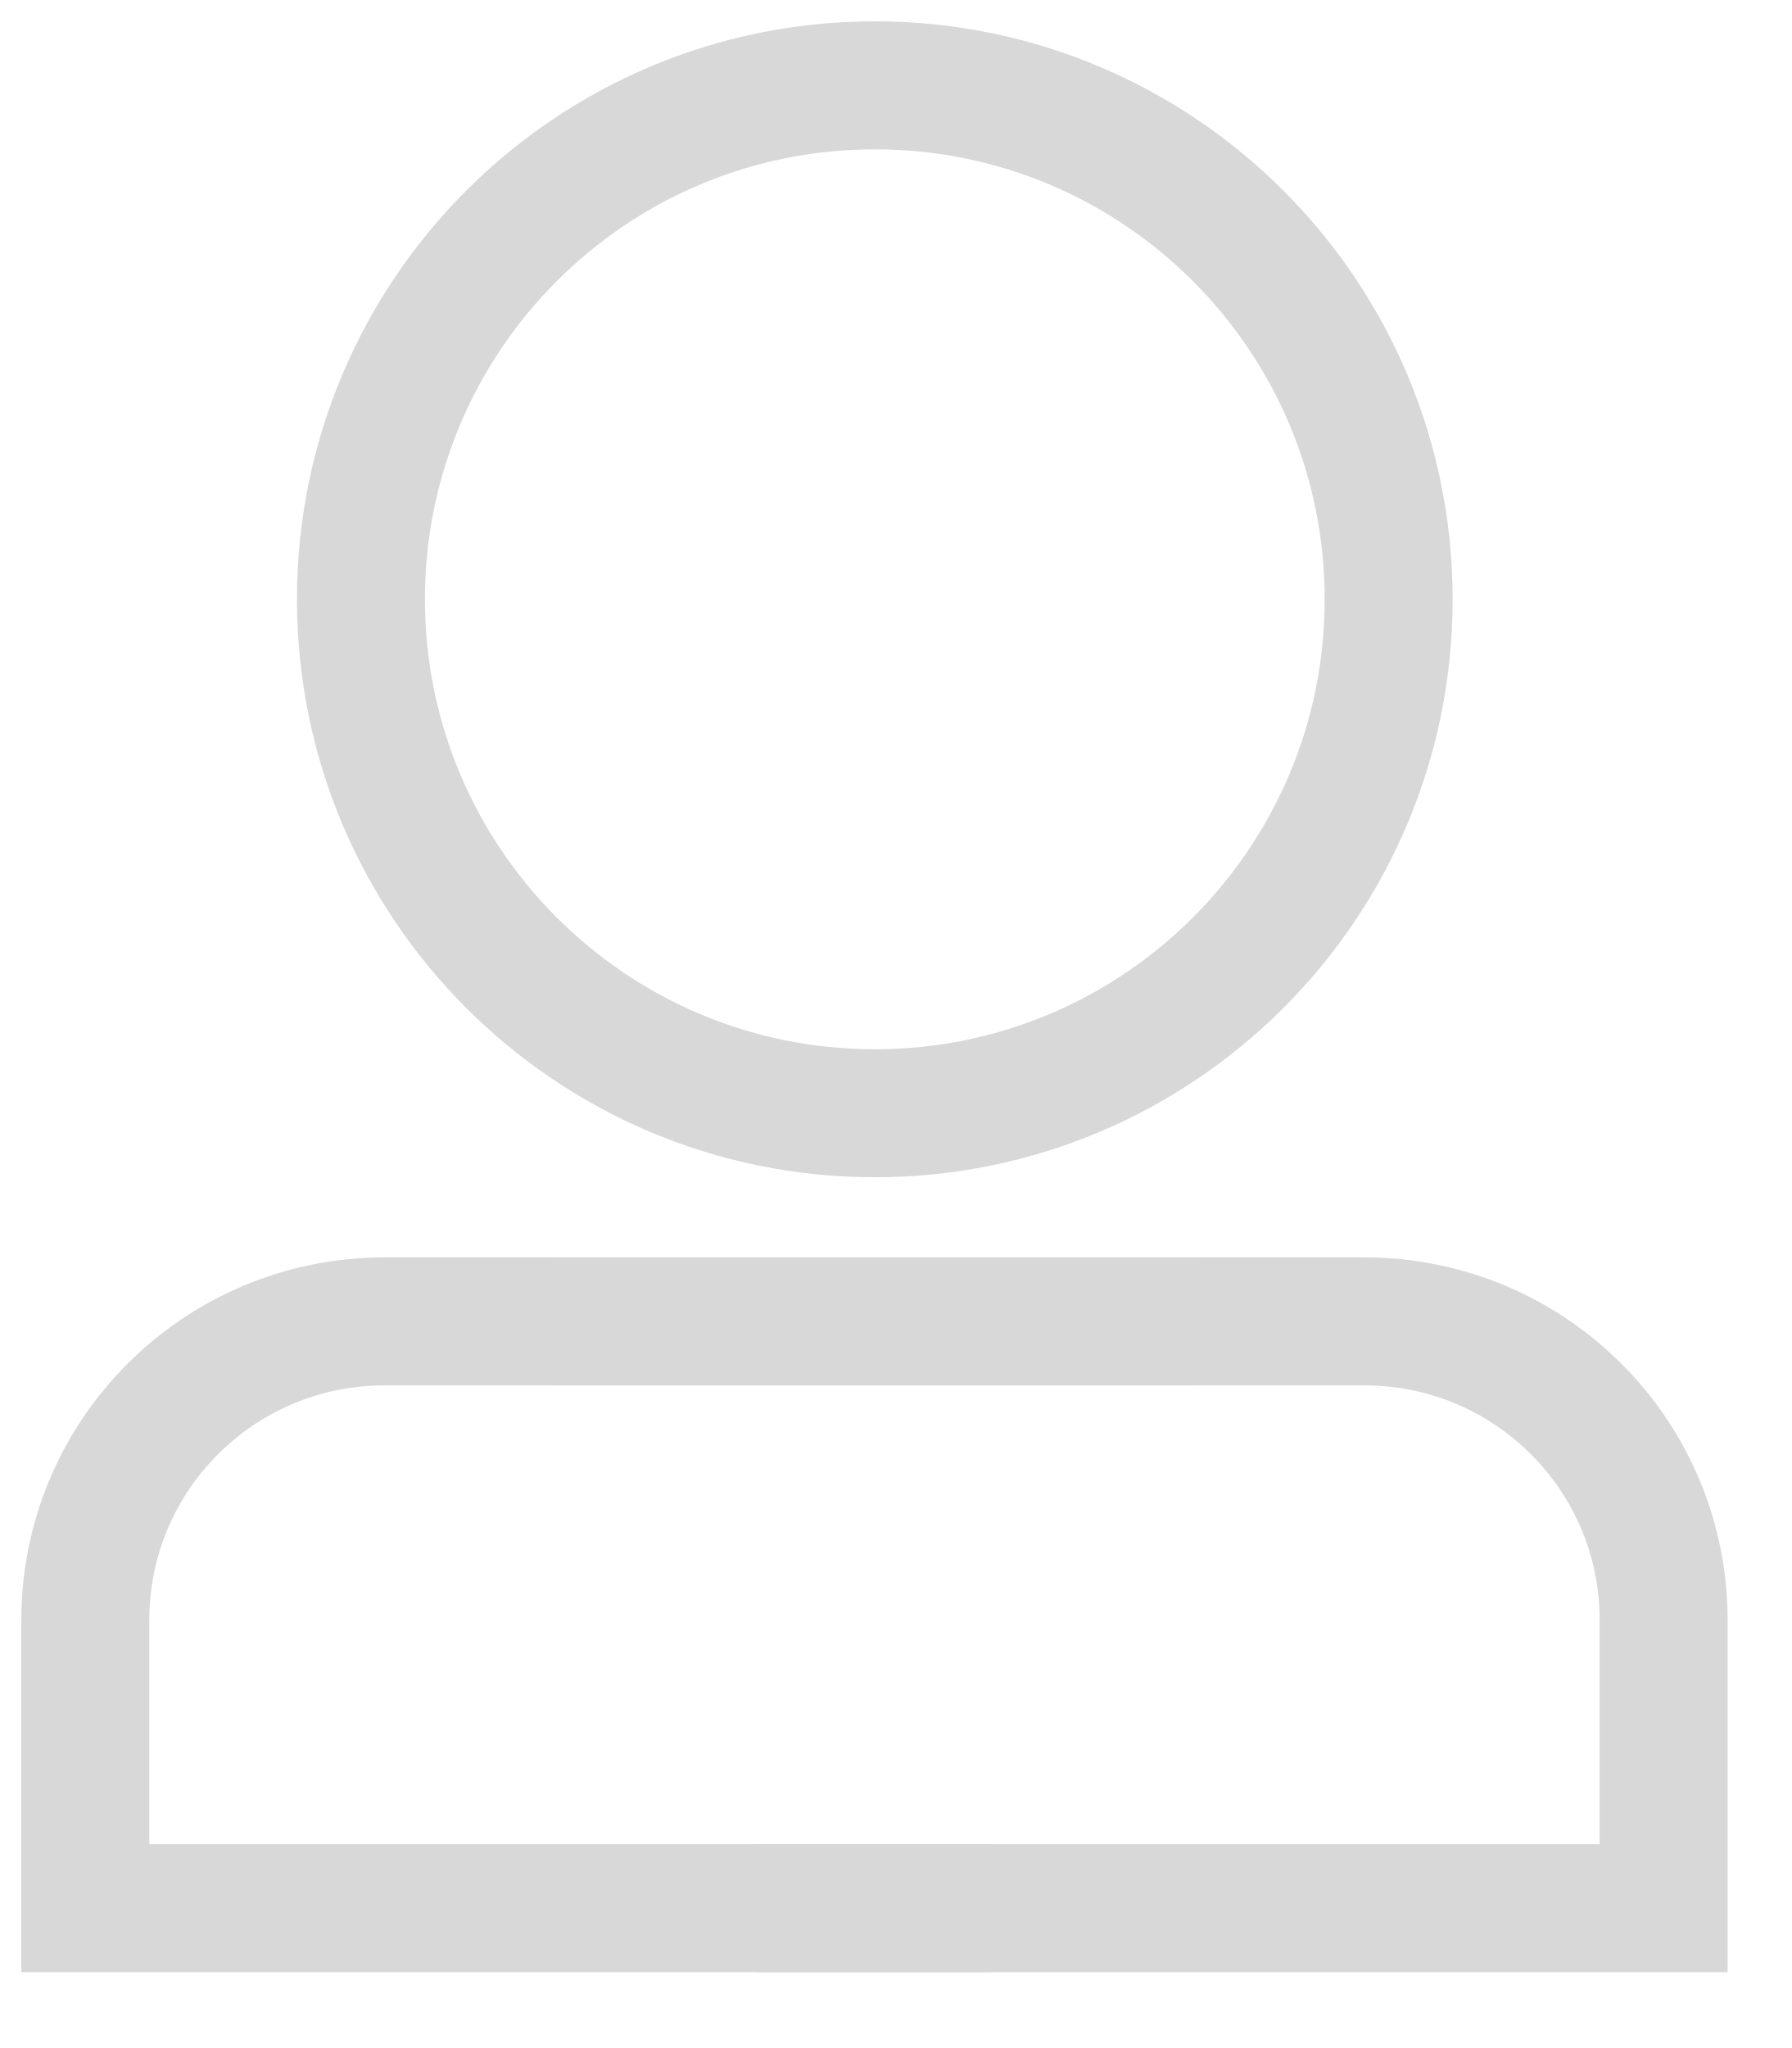
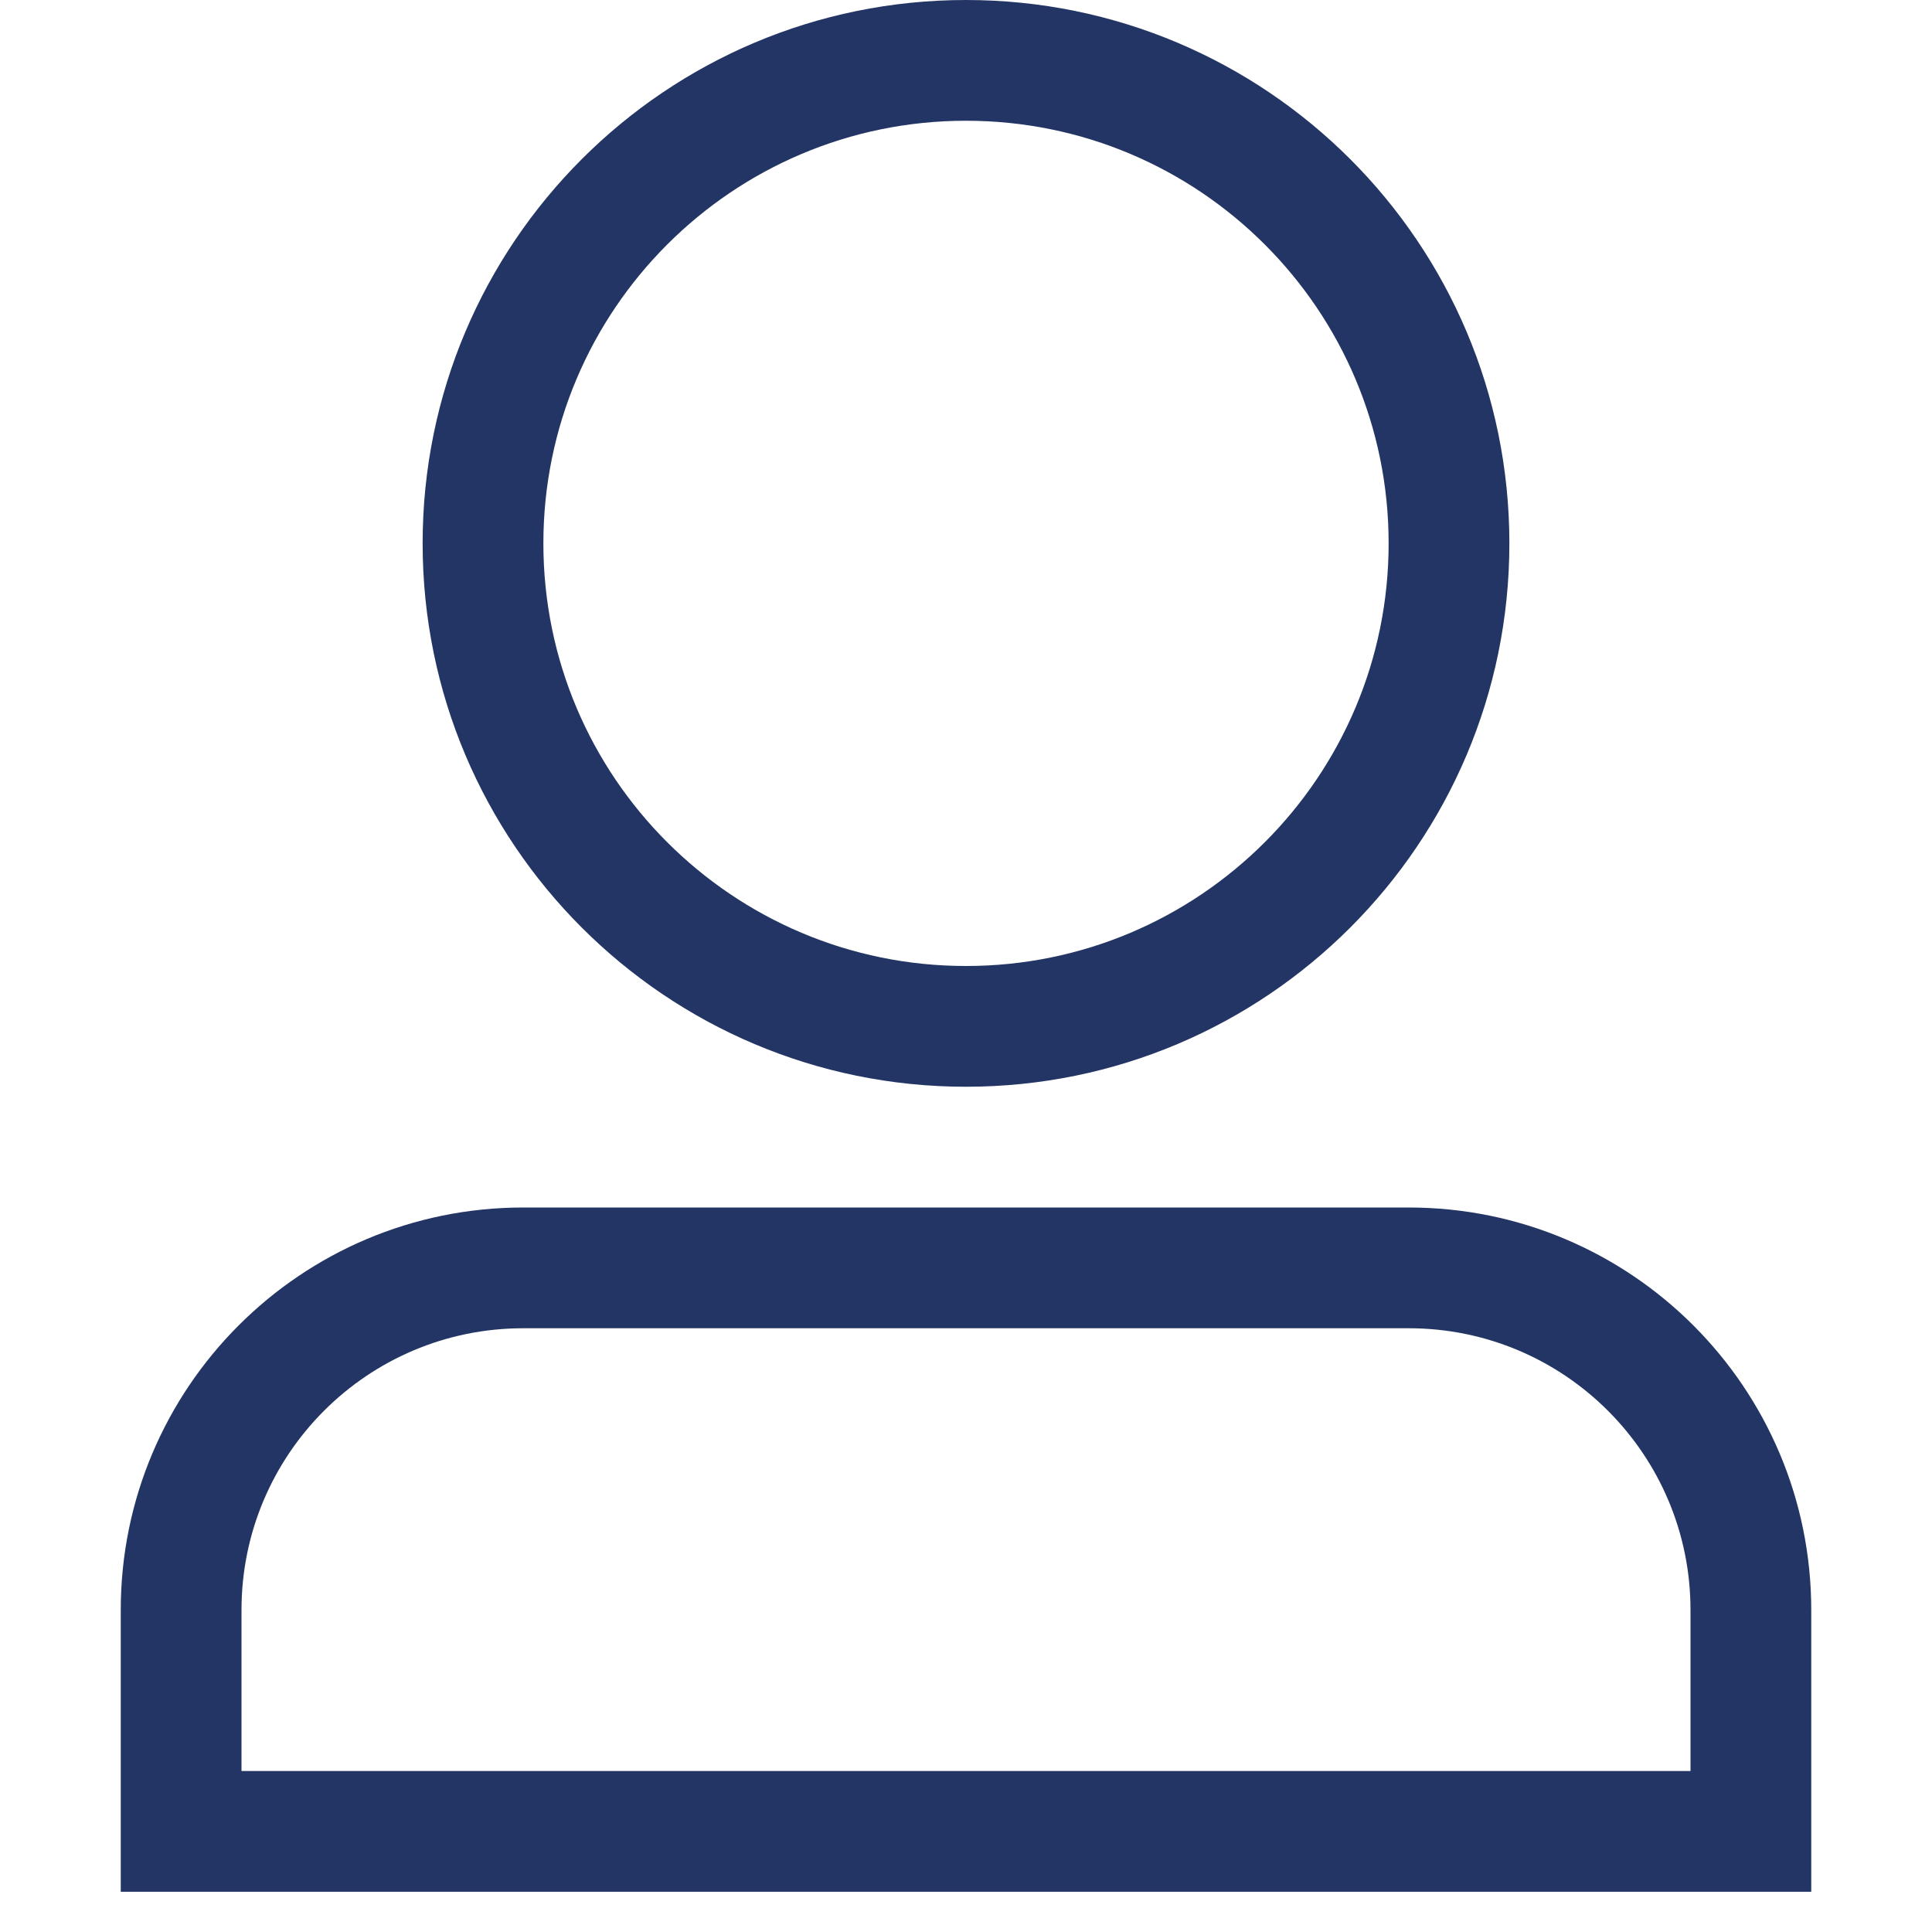
- <svg xmlns="http://www.w3.org/2000/svg" width="21" height="24" viewBox="0 0 21 24" fill="none">
-   <path d="M8.876 22.361H19.5V18.983C19.5 17.053 17.932 15.485 15.993 15.485H6.472" stroke="#D8D8D8" stroke-width="1.5" stroke-miterlimit="10" />
-   <path d="M11.624 22.361H1V18.983C1 17.053 2.568 15.485 4.507 15.485H14.028" stroke="#D8D8D8" stroke-width="1.5" stroke-miterlimit="10" />
-   <path d="M10.254 13.046C13.581 13.046 16.277 10.35 16.277 7.023C16.277 3.697 13.581 1 10.254 1C6.928 1 4.231 3.697 4.231 7.023C4.231 10.35 6.928 13.046 10.254 13.046Z" stroke="#D8D8D8" stroke-width="1.5" stroke-miterlimit="10" />
+ <svg xmlns="http://www.w3.org/2000/svg" width="24" height="24" viewBox="0 0 24 24" fill="none">
+   <path fill-rule="evenodd" clip-rule="evenodd" d="M17.25 6.75C17.25 9.649 14.899 12 12 12C9.101 12 6.75 9.649 6.75 6.75C6.75 3.851 9.101 1.5 12 1.5C14.899 1.5 17.25 3.851 17.25 6.75ZM18.75 6.75C18.75 10.478 15.728 13.5 12 13.5C8.272 13.5 5.25 10.478 5.25 6.75C5.25 3.022 8.272 0 12 0C15.728 0 18.75 3.022 18.75 6.75ZM3 20C3 18.067 4.567 16.5 6.5 16.5H17.5C19.433 16.5 21 18.067 21 20V22H3V20ZM1.5 20C1.5 17.239 3.739 15 6.5 15H17.5C20.261 15 22.5 17.239 22.5 20V23.5H1.5V20Z" fill="#233564" />
</svg>
